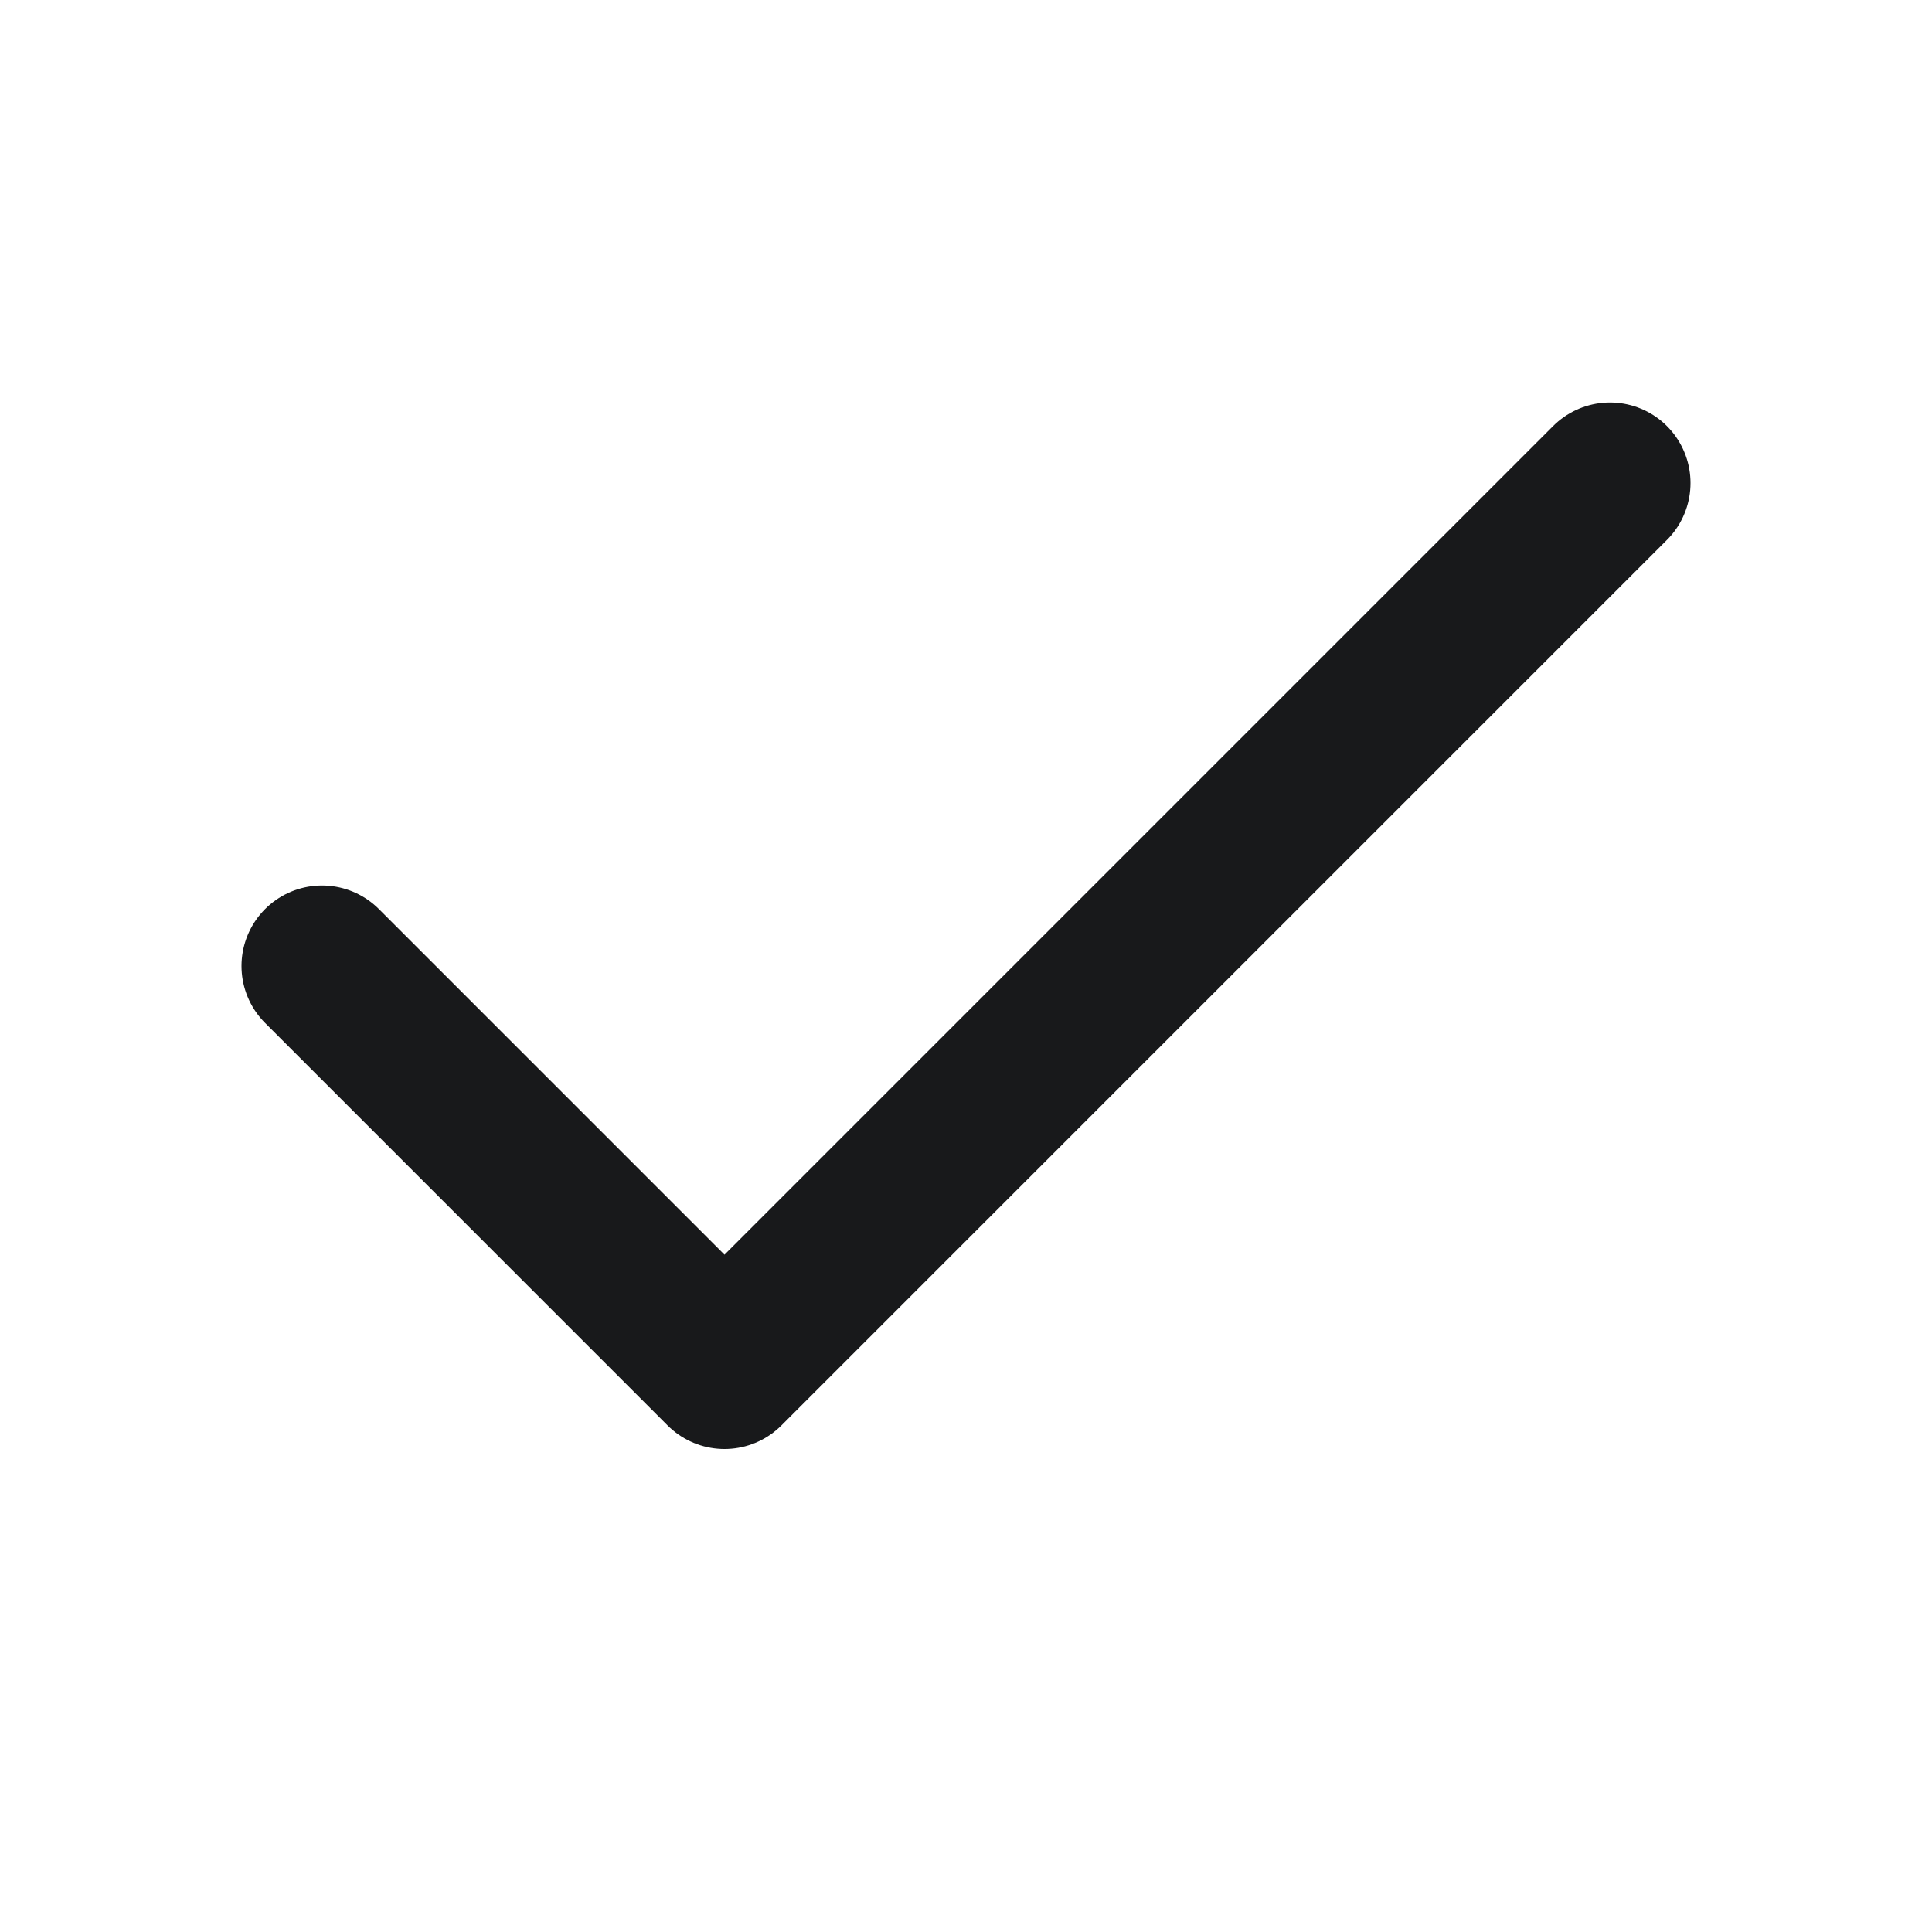
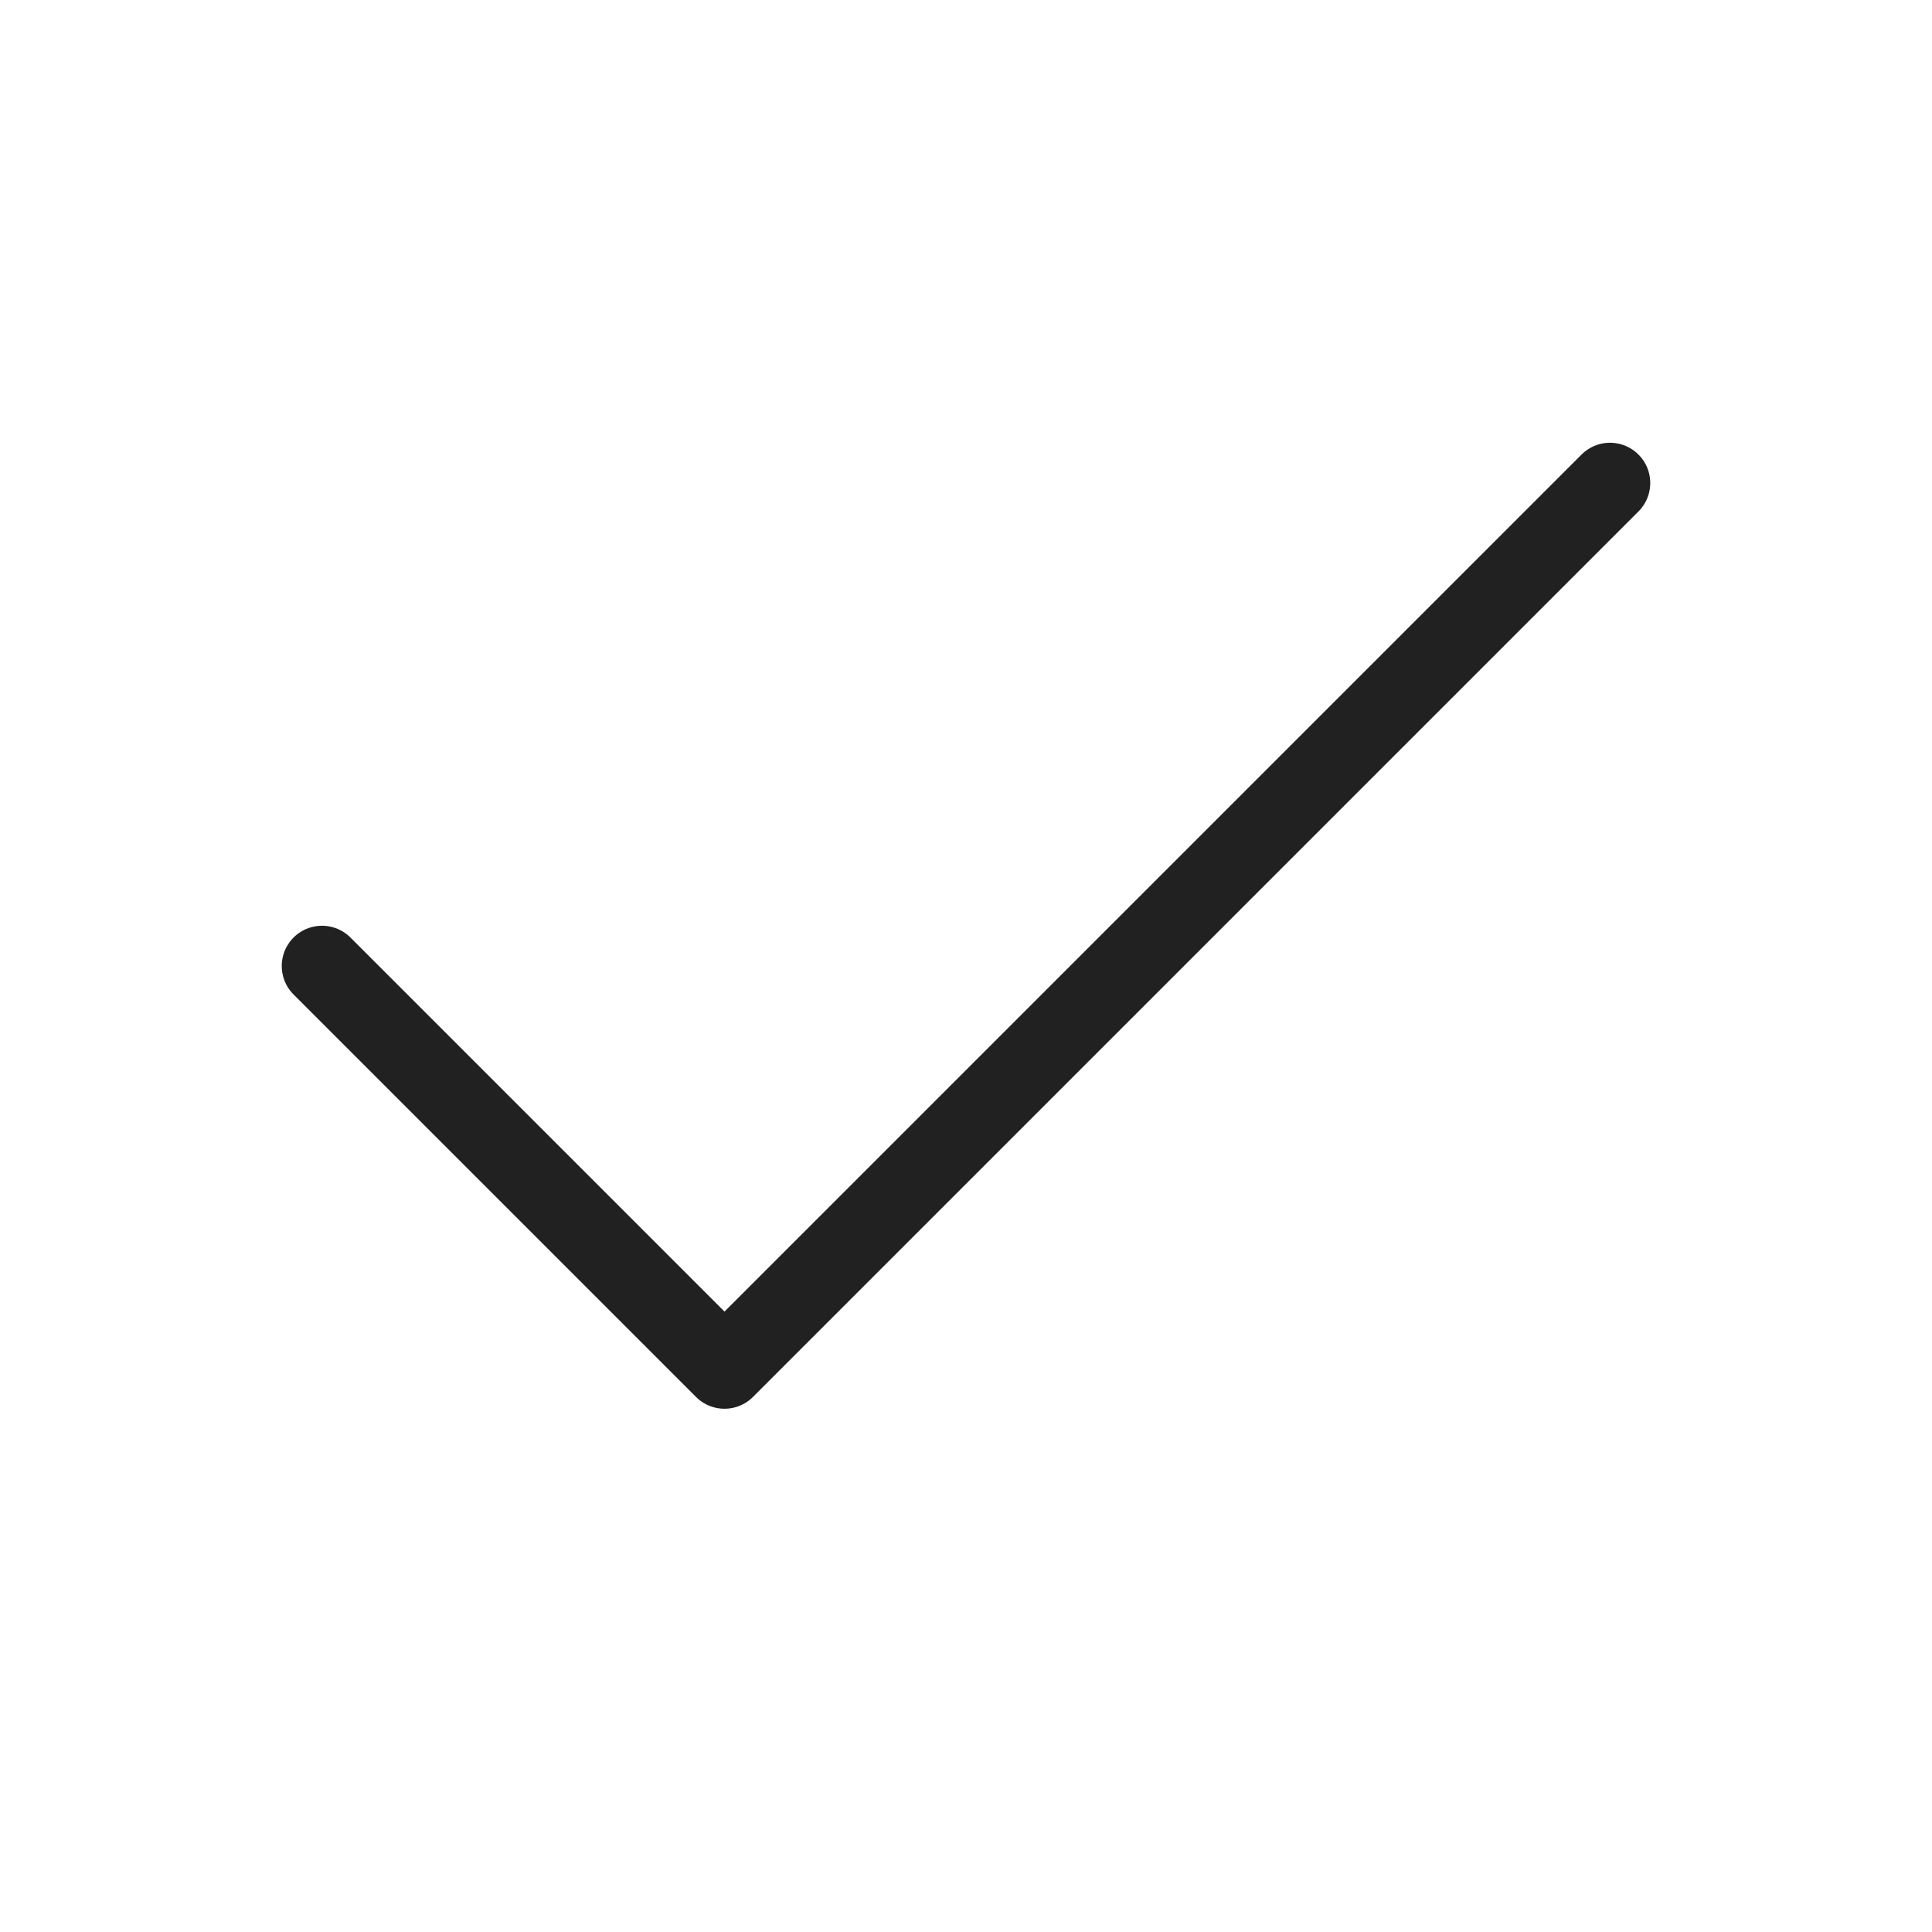
- <svg xmlns="http://www.w3.org/2000/svg" width="24" height="24" viewBox="0 0 24 24" fill="none" stroke="#18191B" stroke-width="2" stroke-linecap="round" stroke-linejoin="round" class="feather feather-check">
+ <svg xmlns="http://www.w3.org/2000/svg" width="24" height="24" viewBox="0 0 24 24" fill="none" stroke="#212121" stroke-width="1" stroke-linecap="round" stroke-linejoin="round" class="feather feather-check">
  <polyline points="20 6 9 17 4 12" />
</svg>
